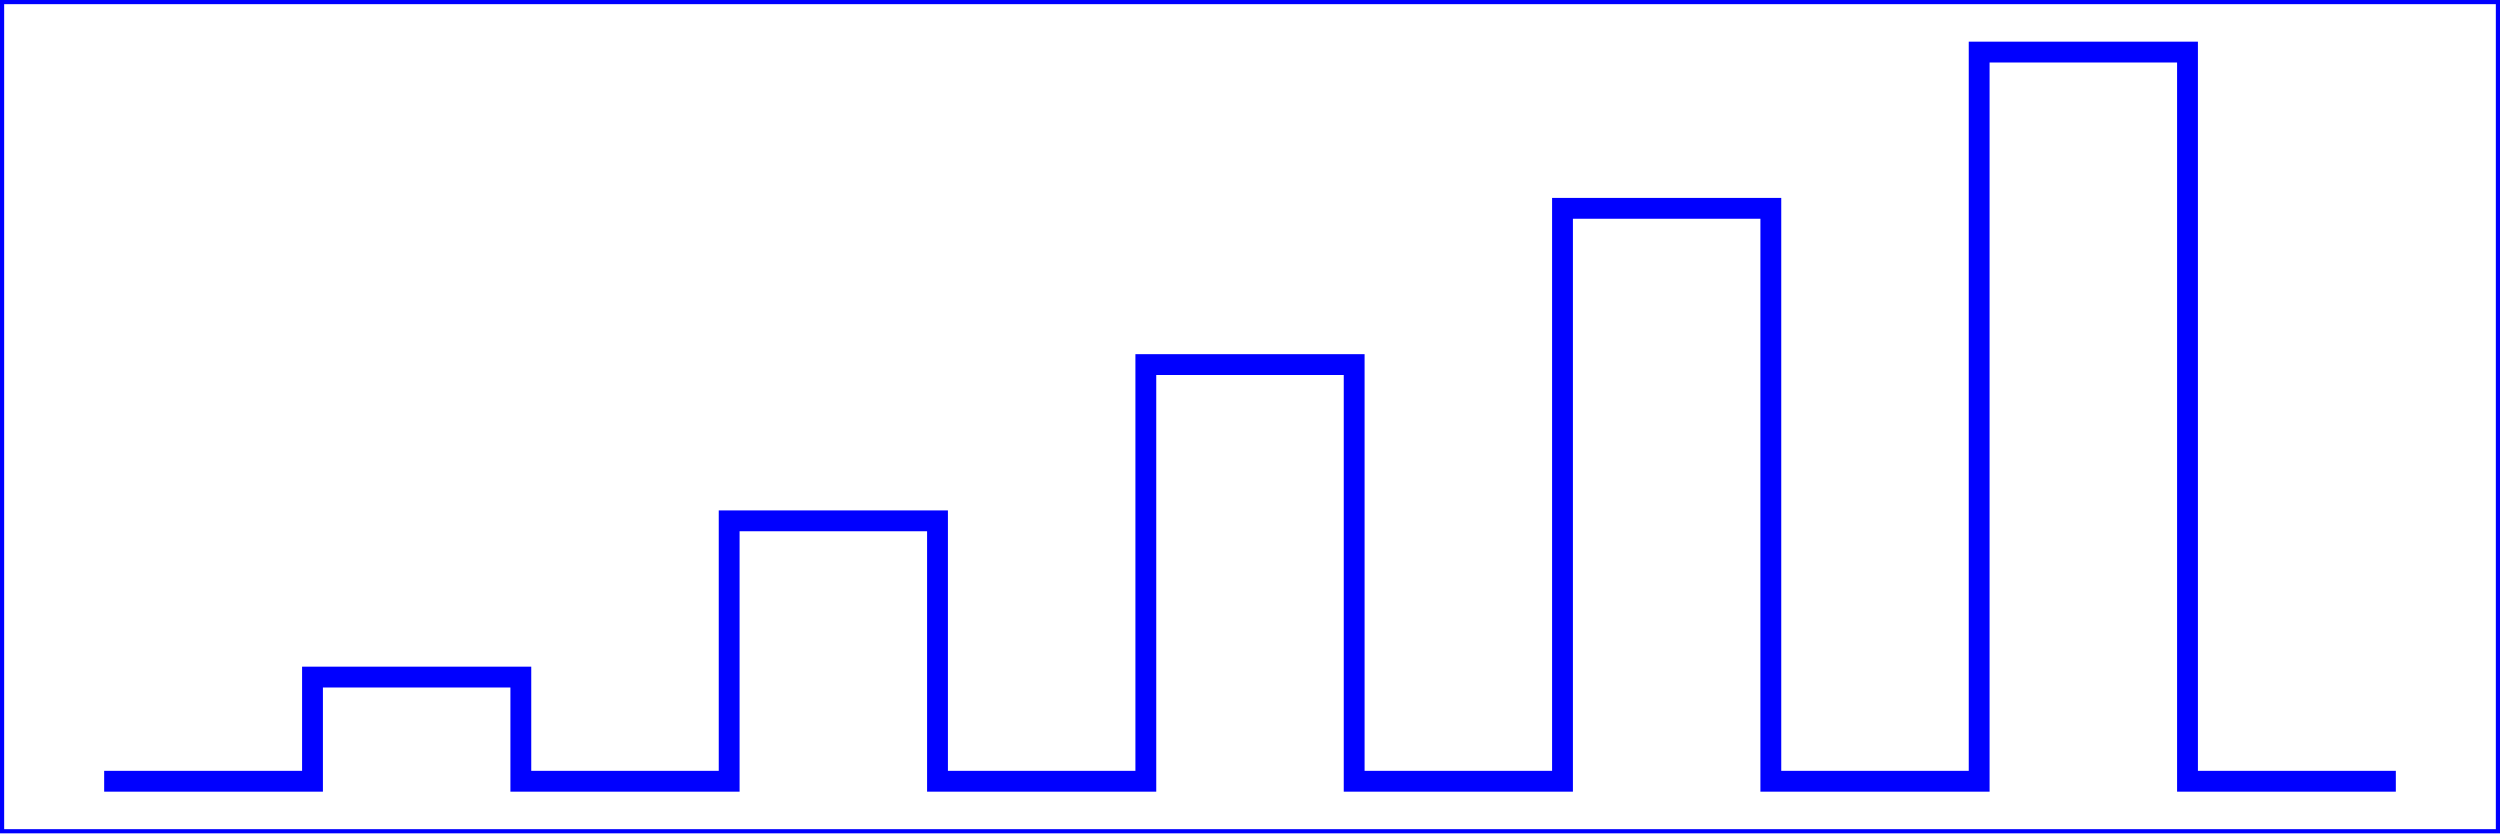
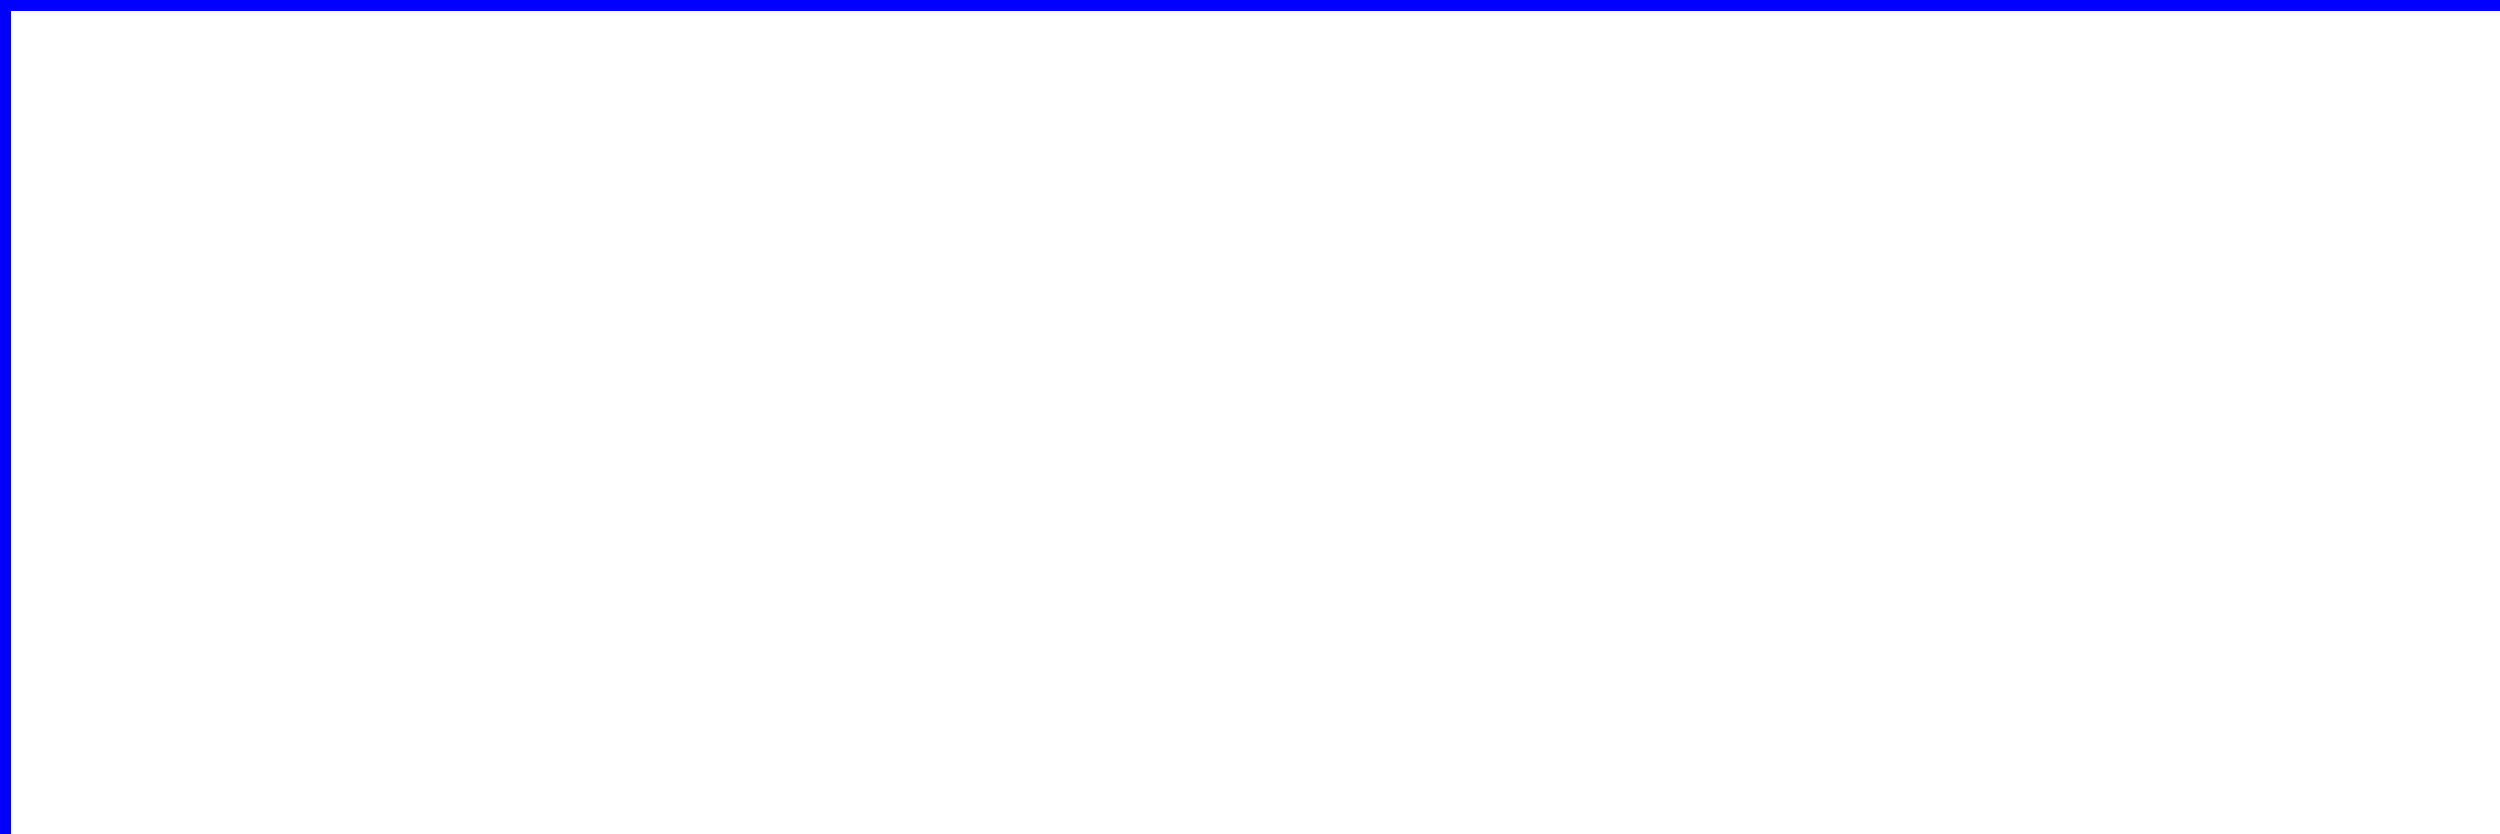
- <svg xmlns="http://www.w3.org/2000/svg" width="12cm" height="4cm" viewBox="0 0 1200 400" version="1.1">
+ <svg url="polyline002" width="12cm" height="4cm" version="1.1">
  <rect x="1" y="1" width="1198" height="398" fill="none" stroke="blue" stroke-width="2" />
  <polyline fill="none" stroke="blue" stroke-width="10" points="50,375                     150,375 150,325 250,325 250,375                     350,375 350,250 450,250 450,375                     550,375 550,175 650,175 650,375                     750,375 750,100 850,100 850,375                     950,375 950,25 1050,25 1050,375                     1150,375" />
</svg>
